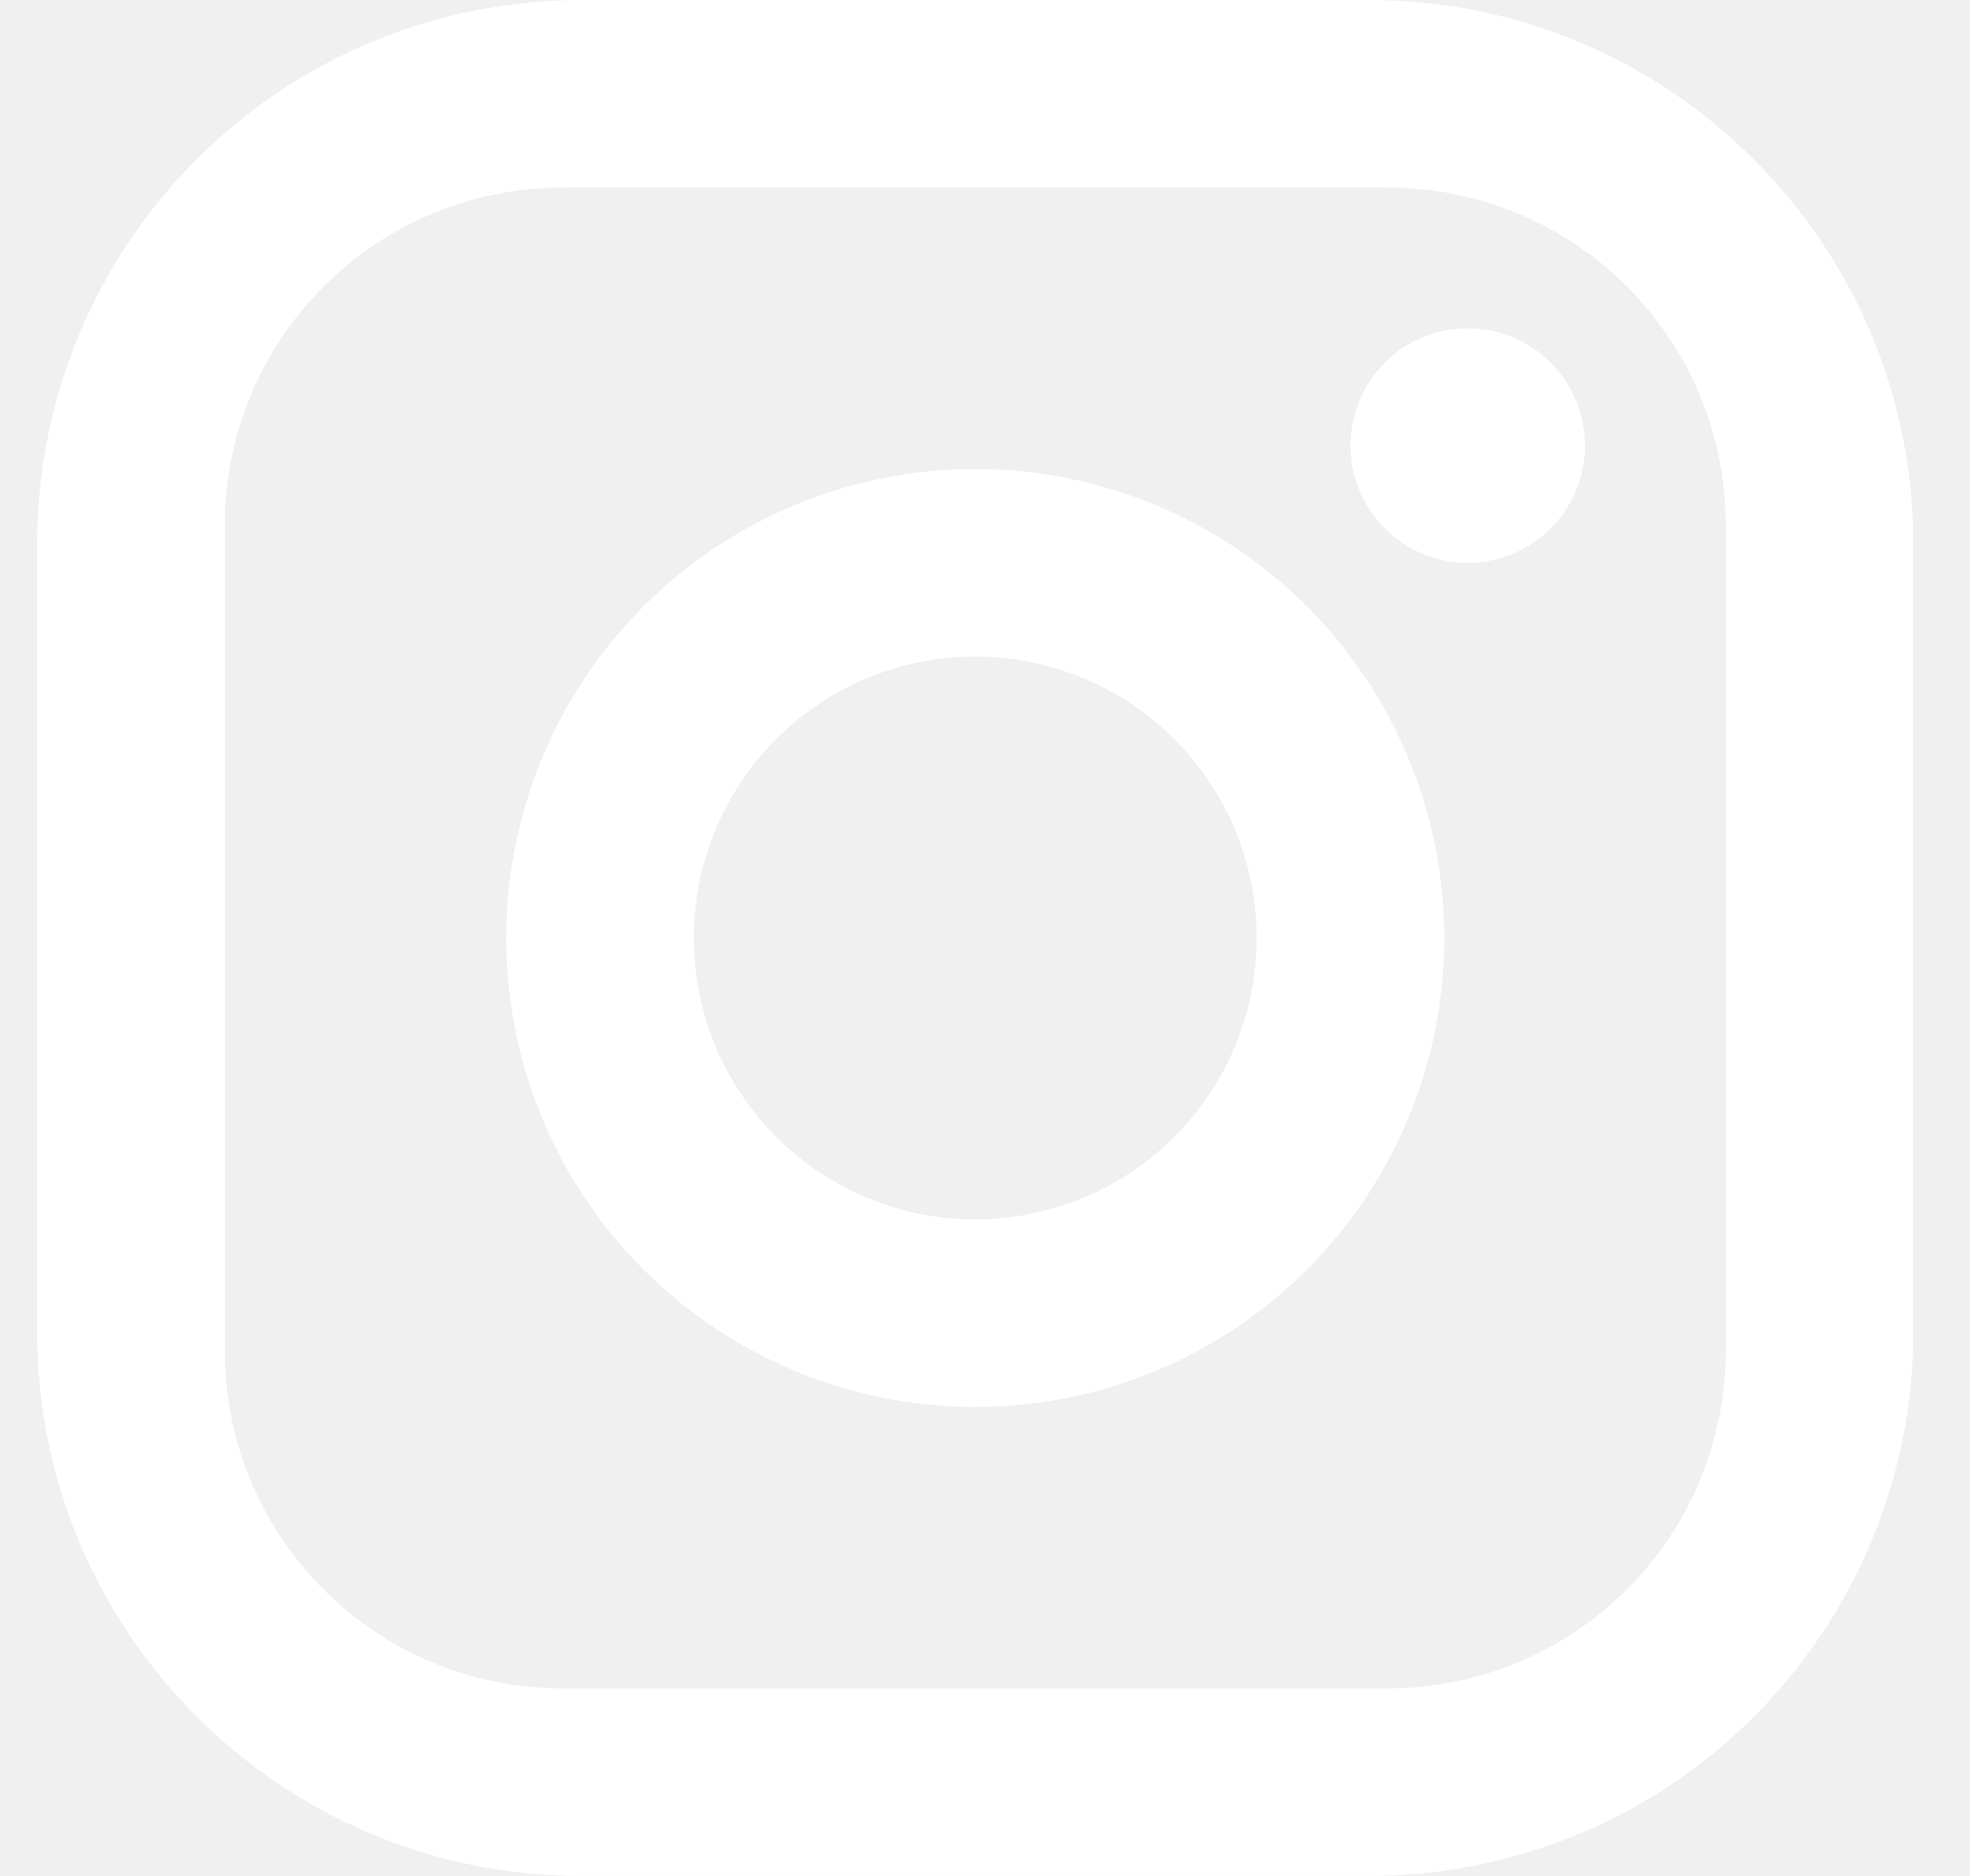
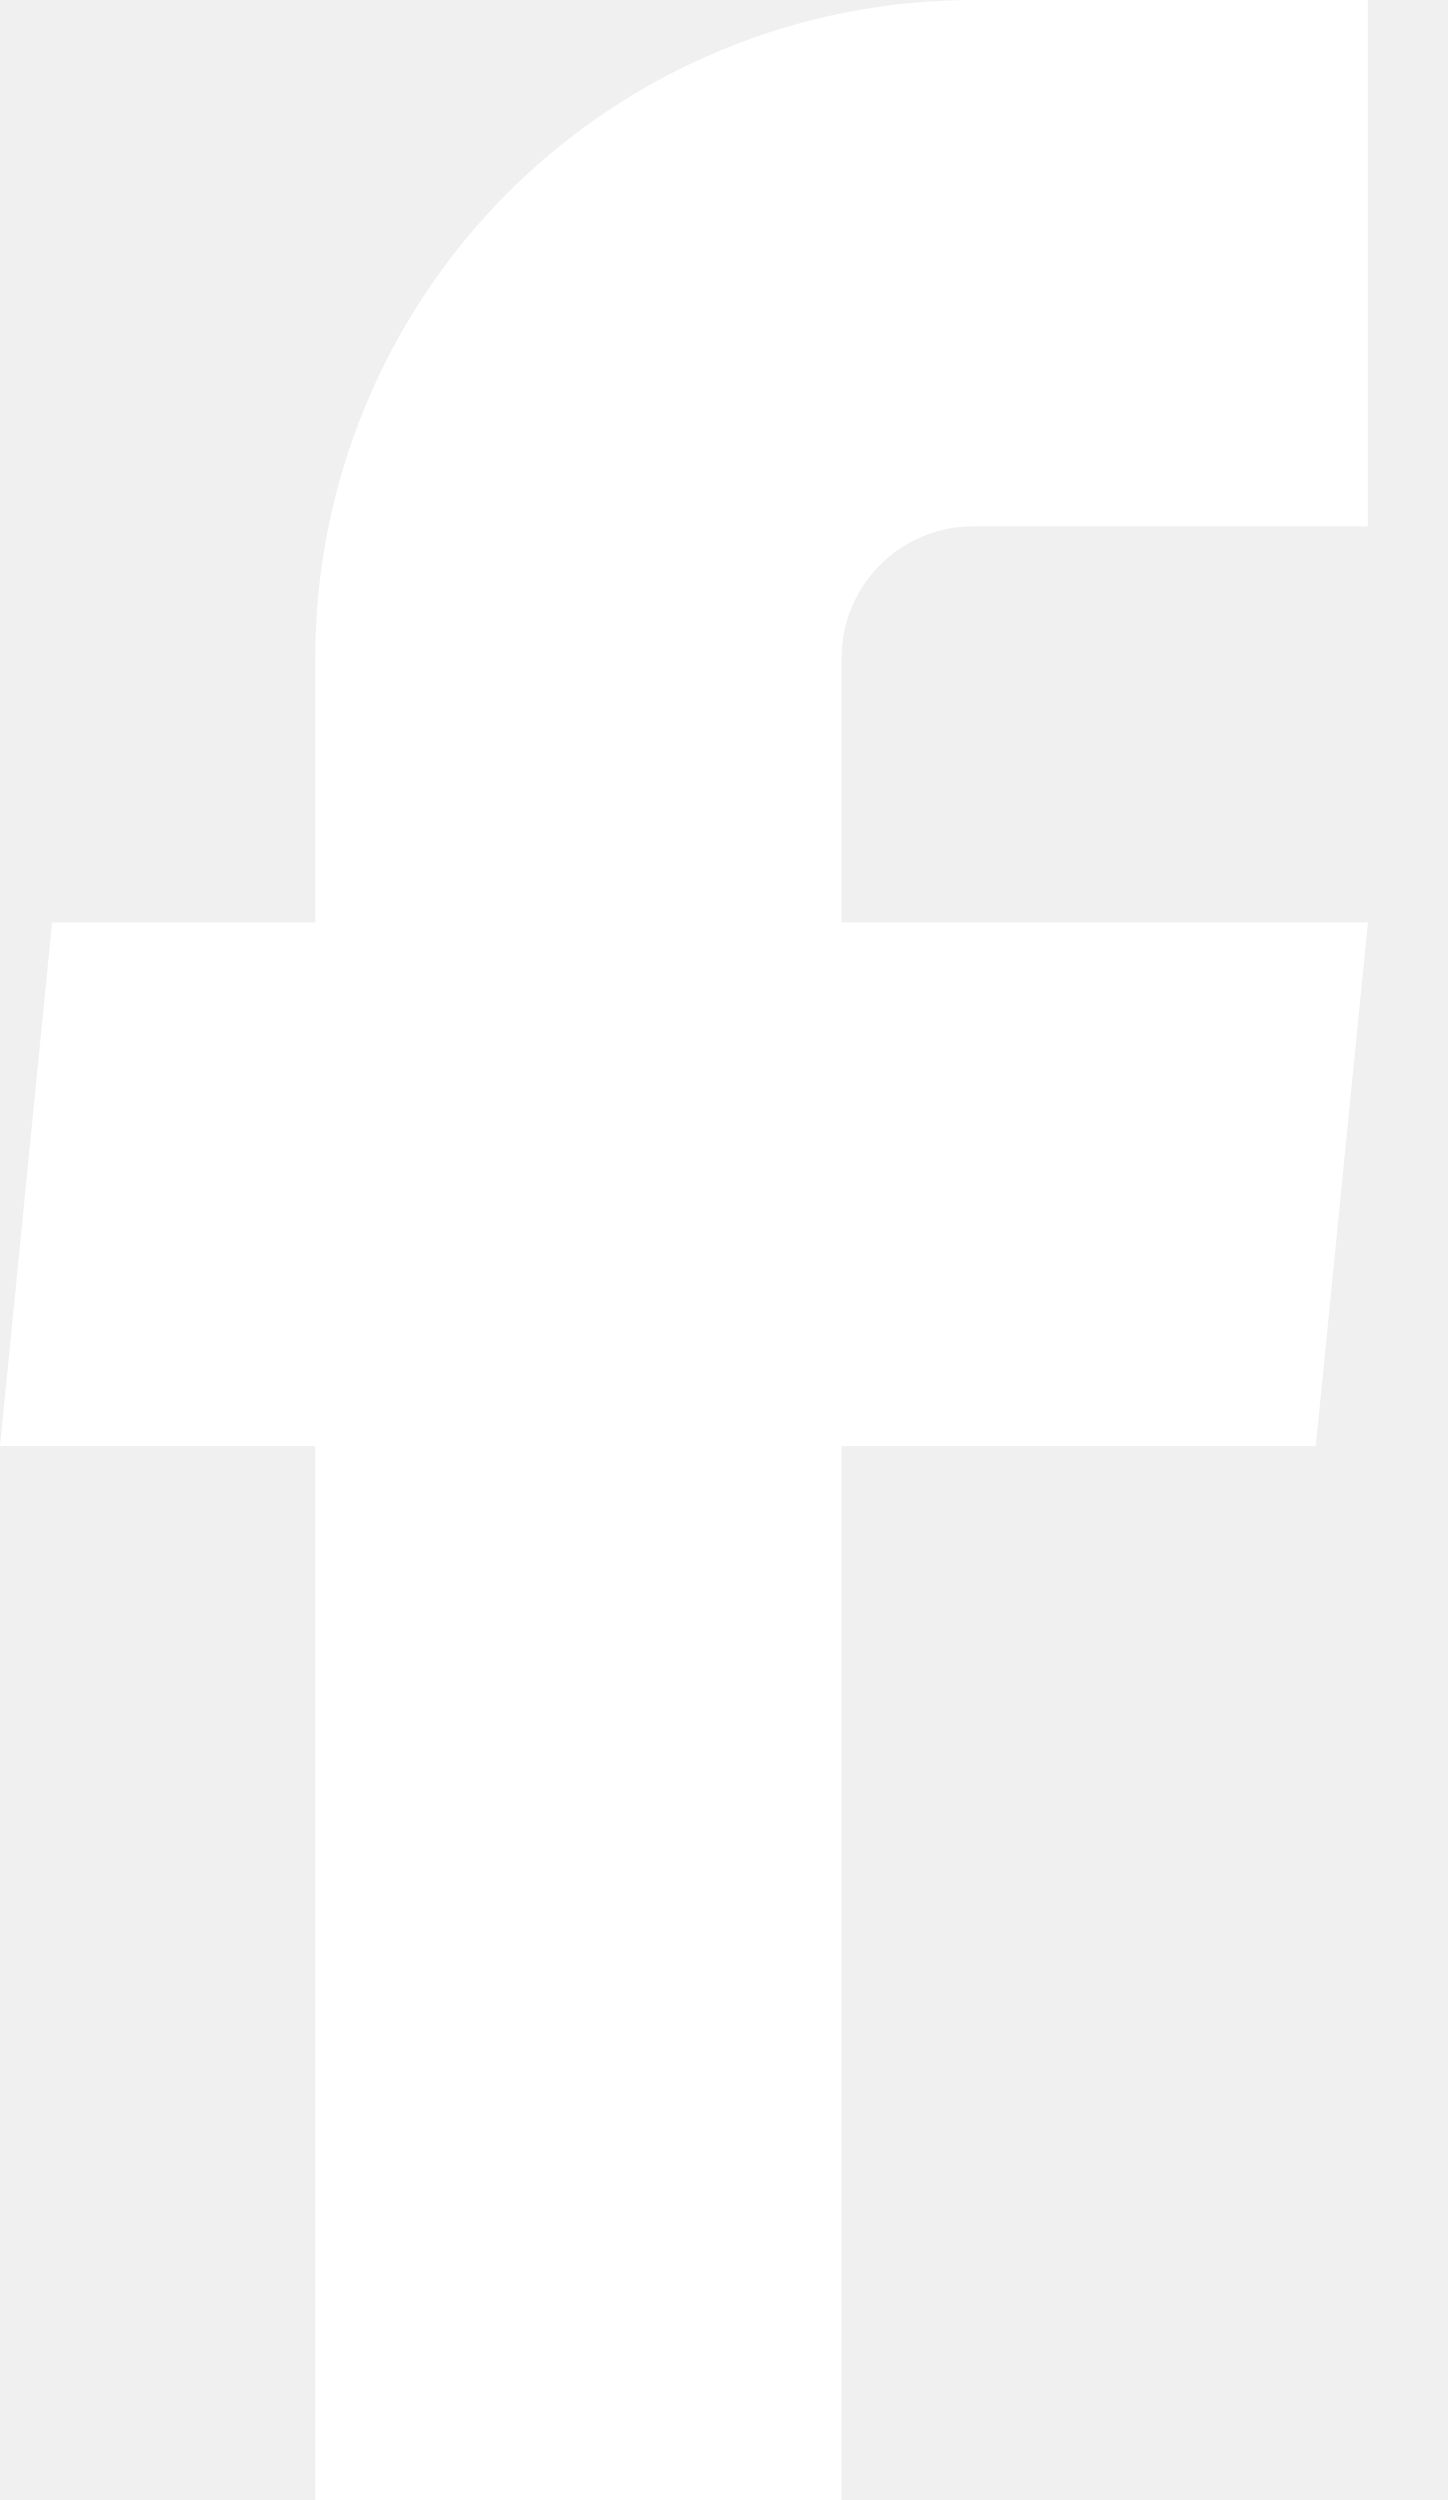
- <svg xmlns="http://www.w3.org/2000/svg" width="21" height="20" viewBox="0 0 21 20" fill="none">
-   <path d="M6.196 0H14.596C17.796 0 20.396 2.6 20.396 5.8V14.2C20.396 15.738 19.785 17.213 18.697 18.301C17.61 19.389 16.134 20 14.596 20H6.196C2.996 20 0.396 17.4 0.396 14.2V5.8C0.396 4.262 1.007 2.786 2.095 1.699C3.182 0.611 4.658 0 6.196 0ZM5.996 2C5.041 2 4.126 2.379 3.45 3.054C2.775 3.73 2.396 4.645 2.396 5.6V14.4C2.396 16.39 4.006 18 5.996 18H14.796C15.751 18 16.666 17.621 17.342 16.946C18.017 16.27 18.396 15.355 18.396 14.4V5.6C18.396 3.61 16.786 2 14.796 2H5.996ZM15.646 3.5C15.977 3.5 16.296 3.632 16.53 3.866C16.764 4.101 16.896 4.418 16.896 4.75C16.896 5.082 16.764 5.399 16.53 5.634C16.296 5.868 15.977 6 15.646 6C15.315 6 14.996 5.868 14.762 5.634C14.528 5.399 14.396 5.082 14.396 4.75C14.396 4.418 14.528 4.101 14.762 3.866C14.996 3.632 15.315 3.5 15.646 3.5ZM10.396 5C11.722 5 12.994 5.527 13.931 6.464C14.869 7.402 15.396 8.674 15.396 10C15.396 11.326 14.869 12.598 13.931 13.536C12.994 14.473 11.722 15 10.396 15C9.07 15 7.798 14.473 6.86 13.536C5.923 12.598 5.396 11.326 5.396 10C5.396 8.674 5.923 7.402 6.86 6.464C7.798 5.527 9.07 5 10.396 5ZM10.396 7C9.6 7 8.837 7.316 8.275 7.879C7.712 8.441 7.396 9.204 7.396 10C7.396 10.796 7.712 11.559 8.275 12.121C8.837 12.684 9.6 13 10.396 13C11.192 13 11.955 12.684 12.517 12.121C13.08 11.559 13.396 10.796 13.396 10C13.396 9.204 13.08 8.441 12.517 7.879C11.955 7.316 11.192 7 10.396 7Z" fill="white" />
+ <svg xmlns="http://www.w3.org/2000/svg" width="11" height="19" viewBox="0 0 11 19" fill="none">
+   <path d="M2.396 19H6.396V10.99H10L10.396 7.01H6.396V5C6.396 4.735 6.501 4.48 6.689 4.293C6.876 4.105 7.131 4 7.396 4H10.396V0H7.396C6.07 0 4.798 0.527 3.86 1.464C2.923 2.402 2.396 3.674 2.396 5V7.01H0.396L0 10.99H2.396V19Z" fill="white" />
</svg>
